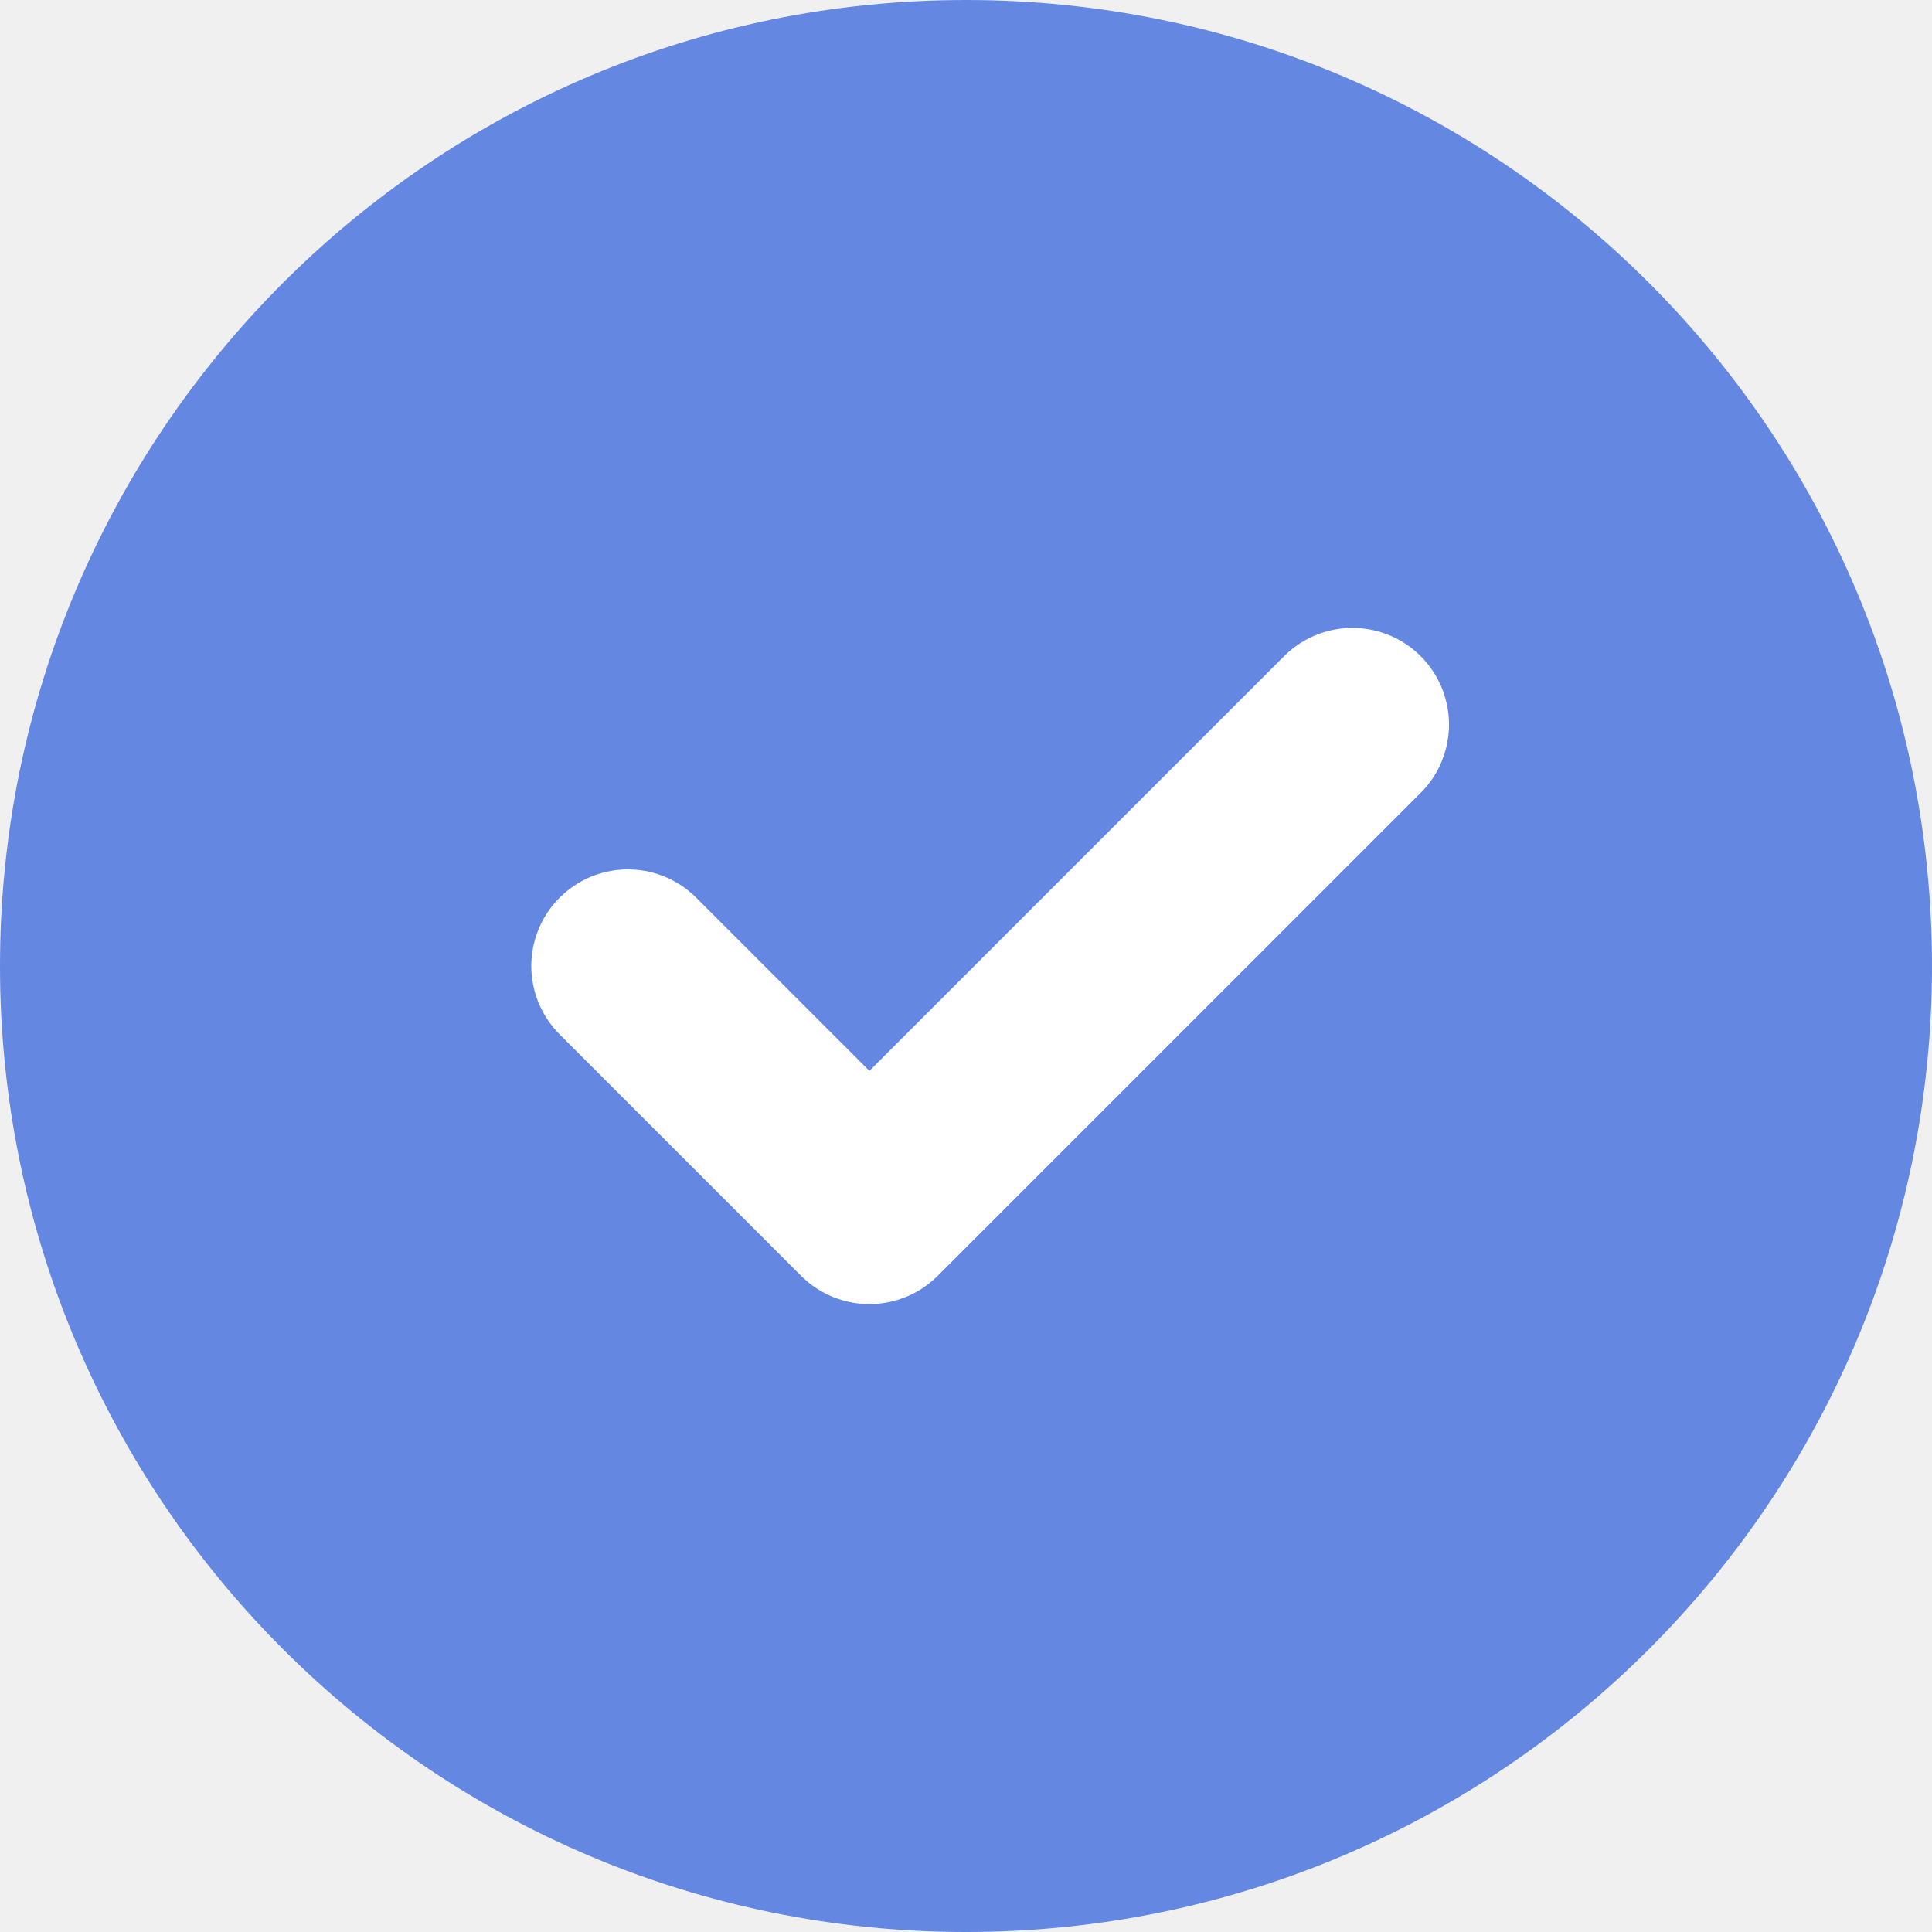
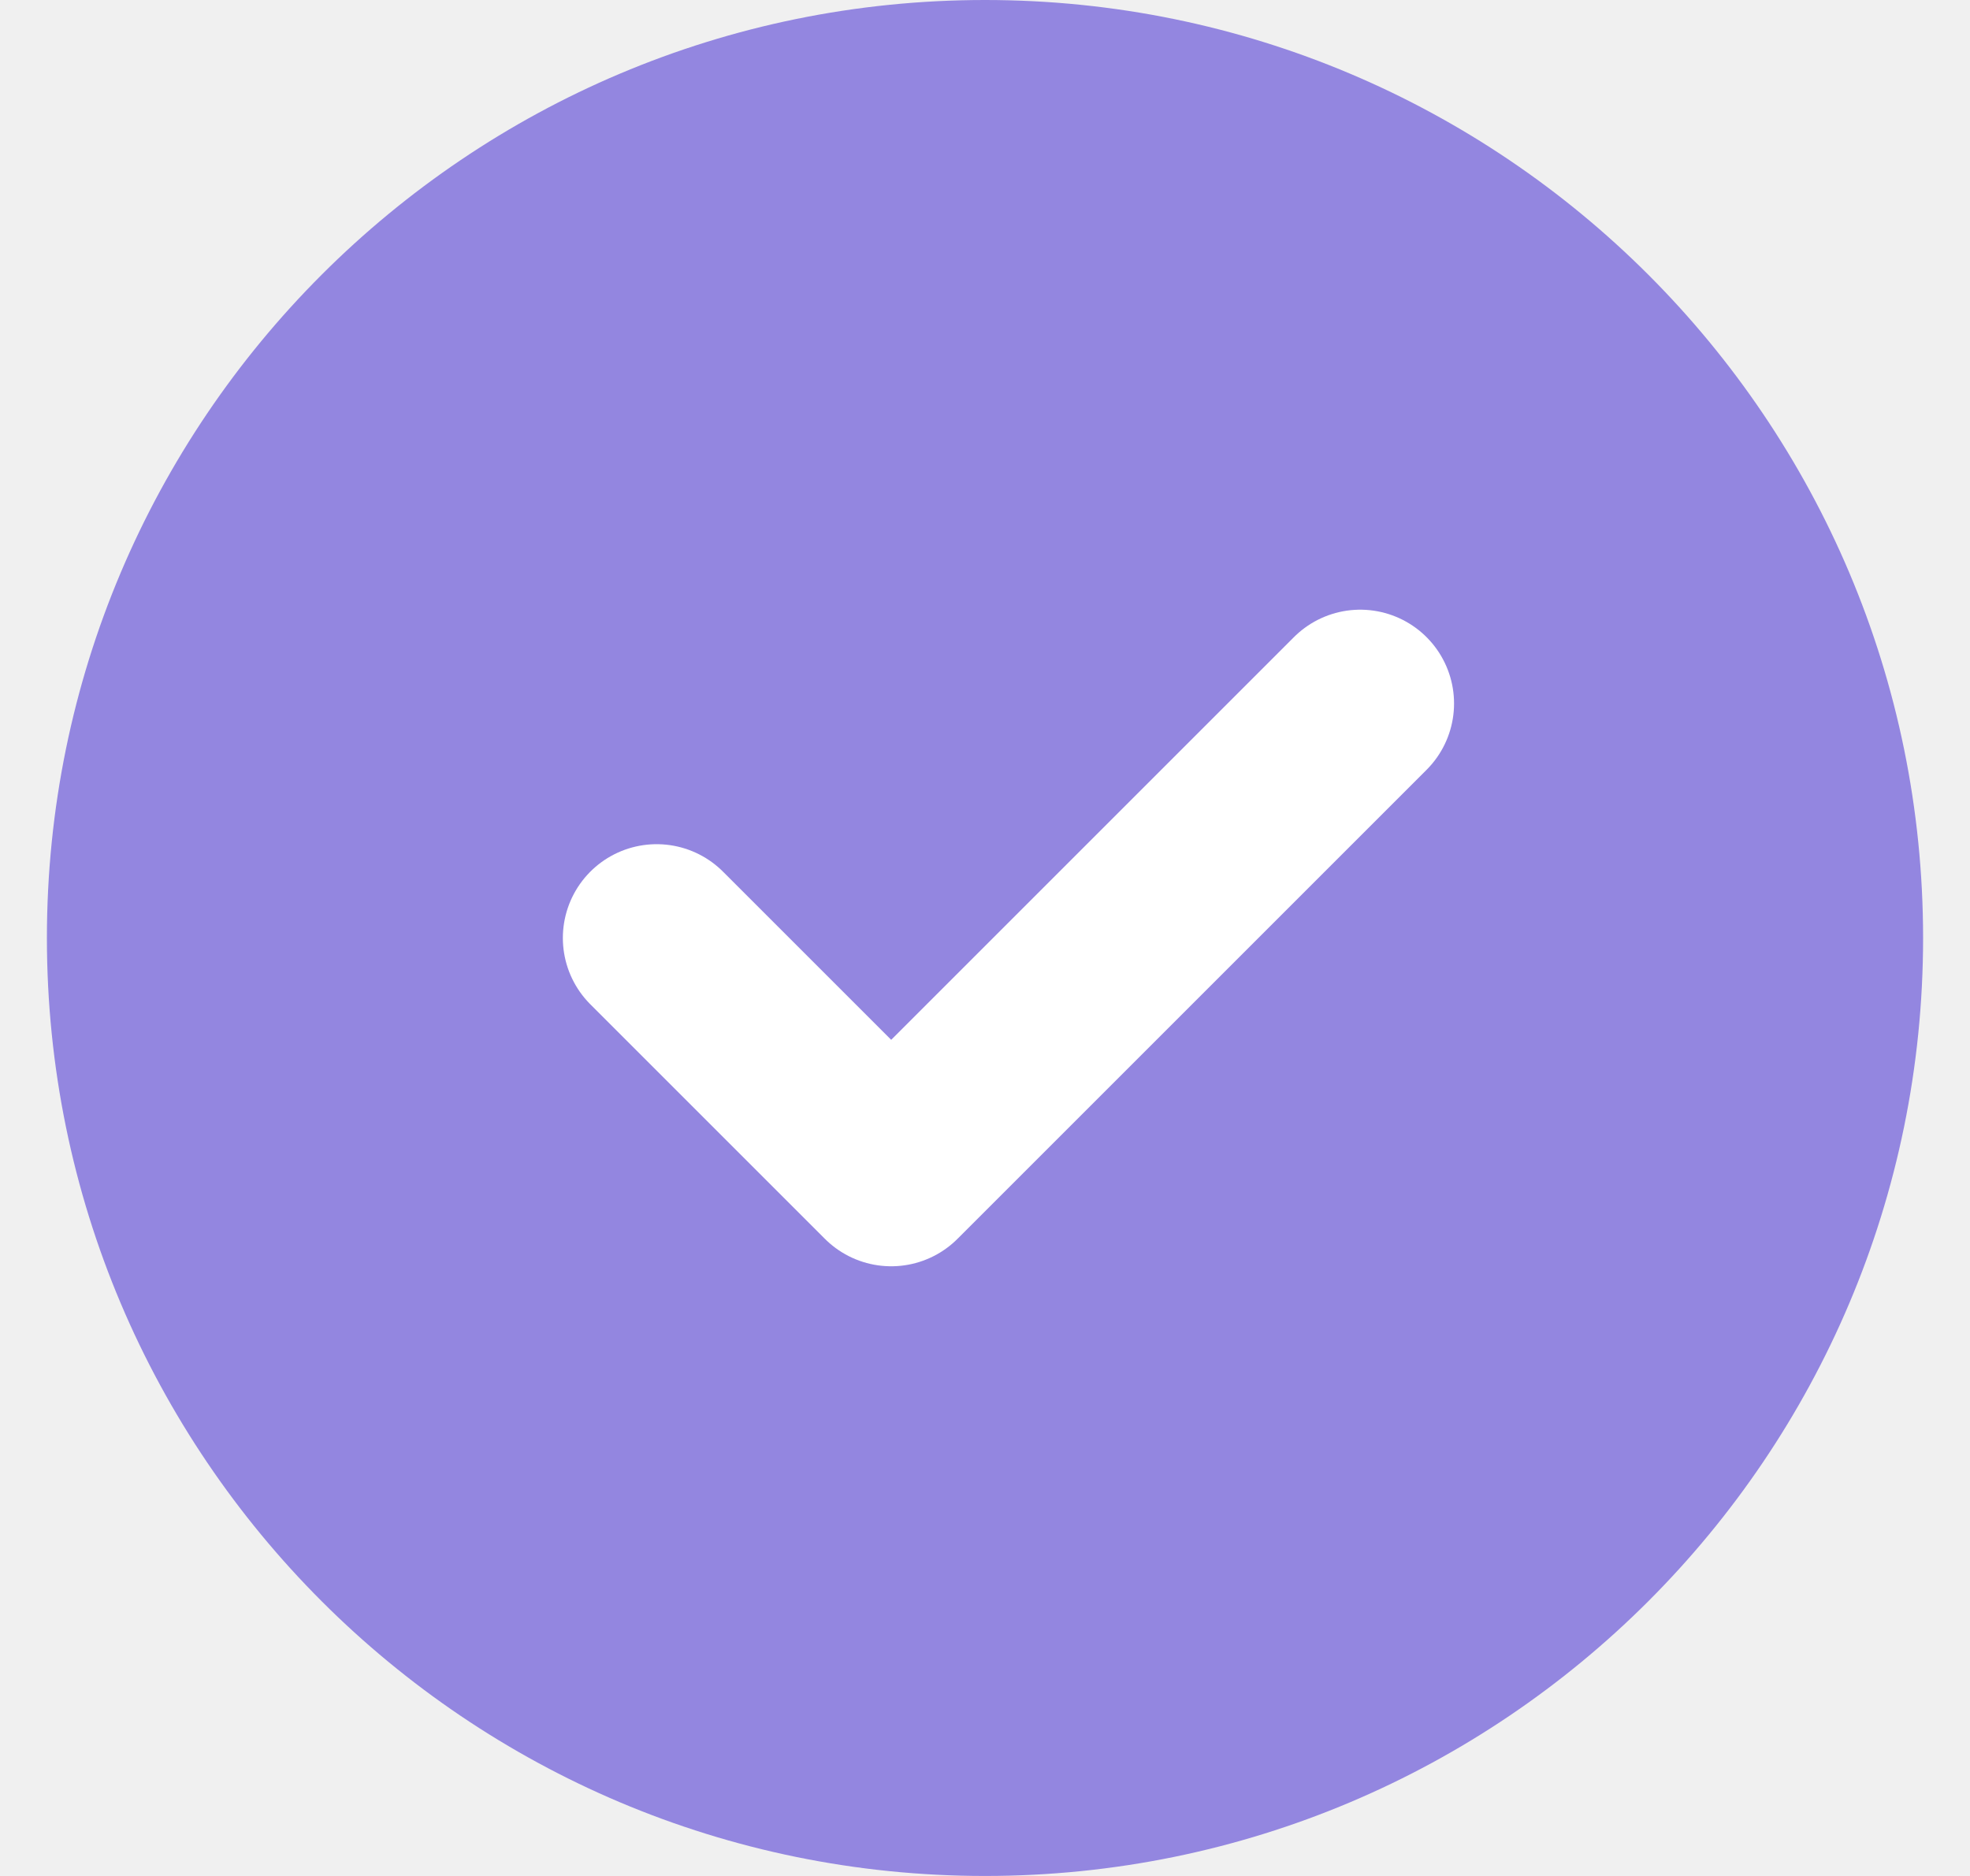
- <svg xmlns="http://www.w3.org/2000/svg" width="20" height="20" viewBox="0 0 20 20" fill="none">
+ <svg xmlns="http://www.w3.org/2000/svg" width="21" height="20" viewBox="0 0 21 20" fill="none">
  <g id="check">
-     <rect width="20" height="20" rx="10" fill="#6487E2" />
-     <path id="Vector 2629" d="M6.5 10L9 12.5L14 7.5" stroke="white" stroke-width="2" stroke-linecap="round" stroke-linejoin="round" />
+     <rect x="0.5" width="20" height="20" rx="10" fill="#9386E0" />
+     <path id="Vector 2629" d="M7 10L9.5 12.5L14.5 7.5" stroke="white" stroke-width="2" stroke-linecap="round" stroke-linejoin="round" />
  </g>
</svg>
